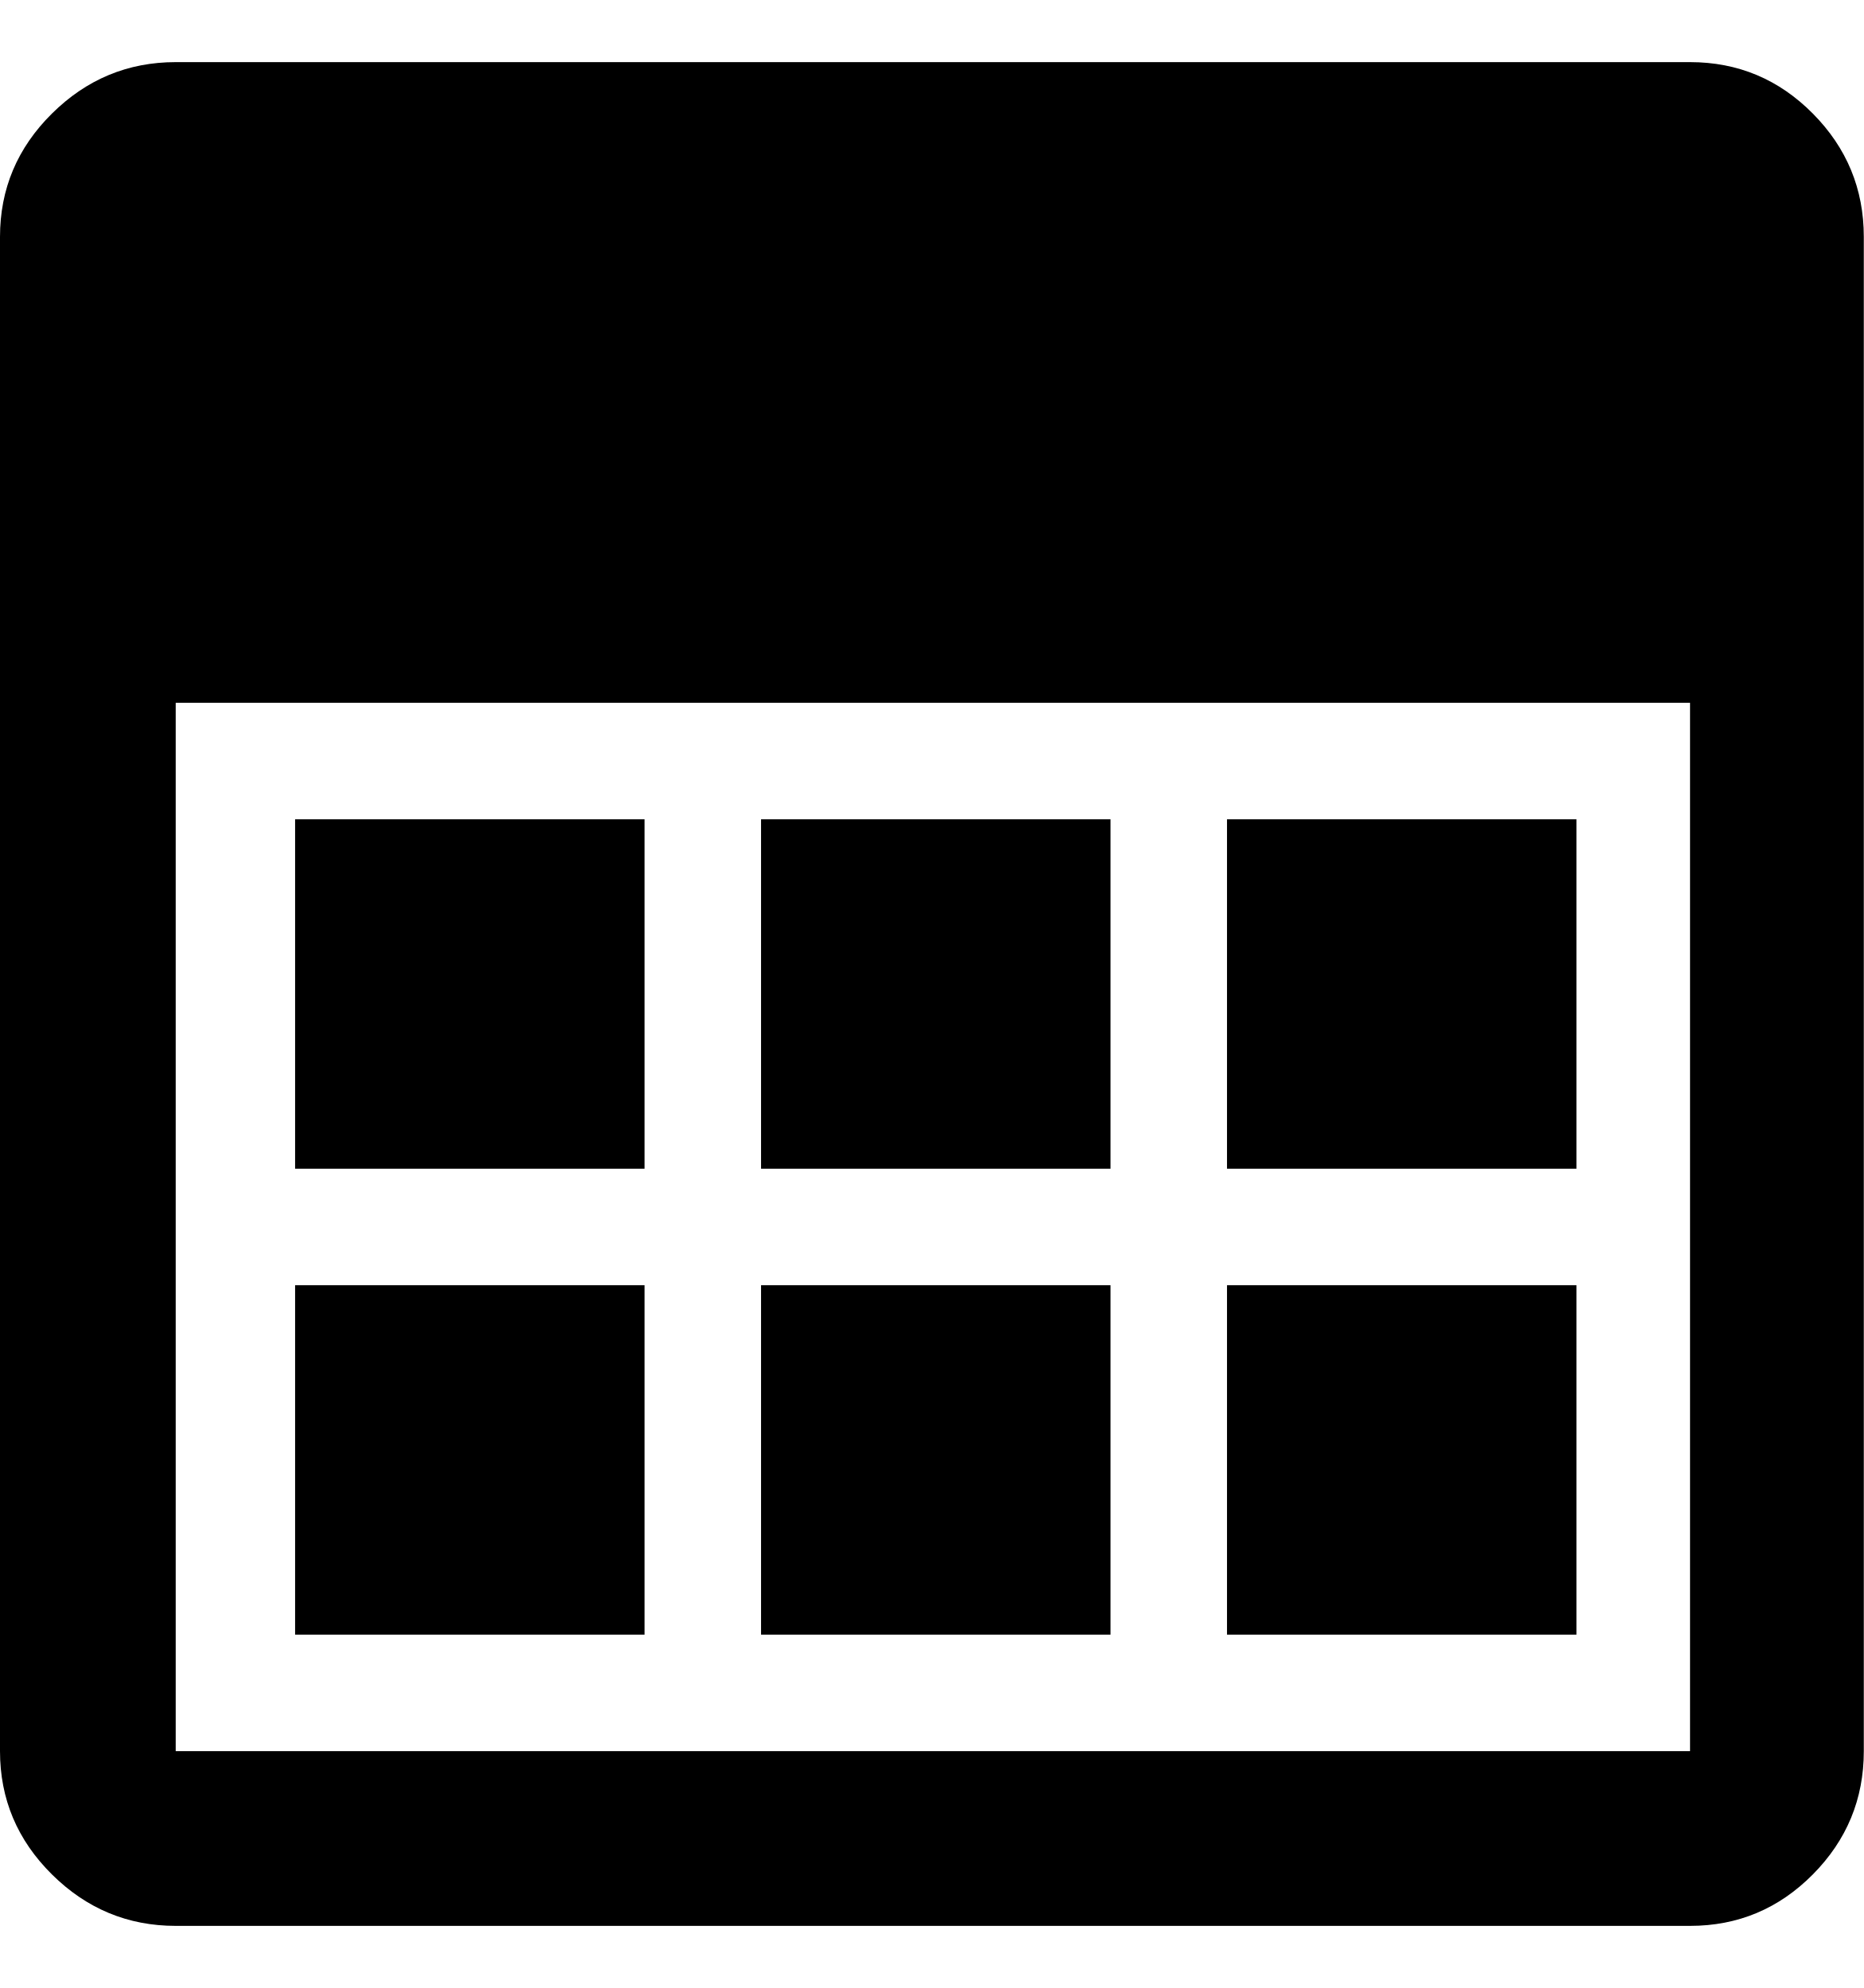
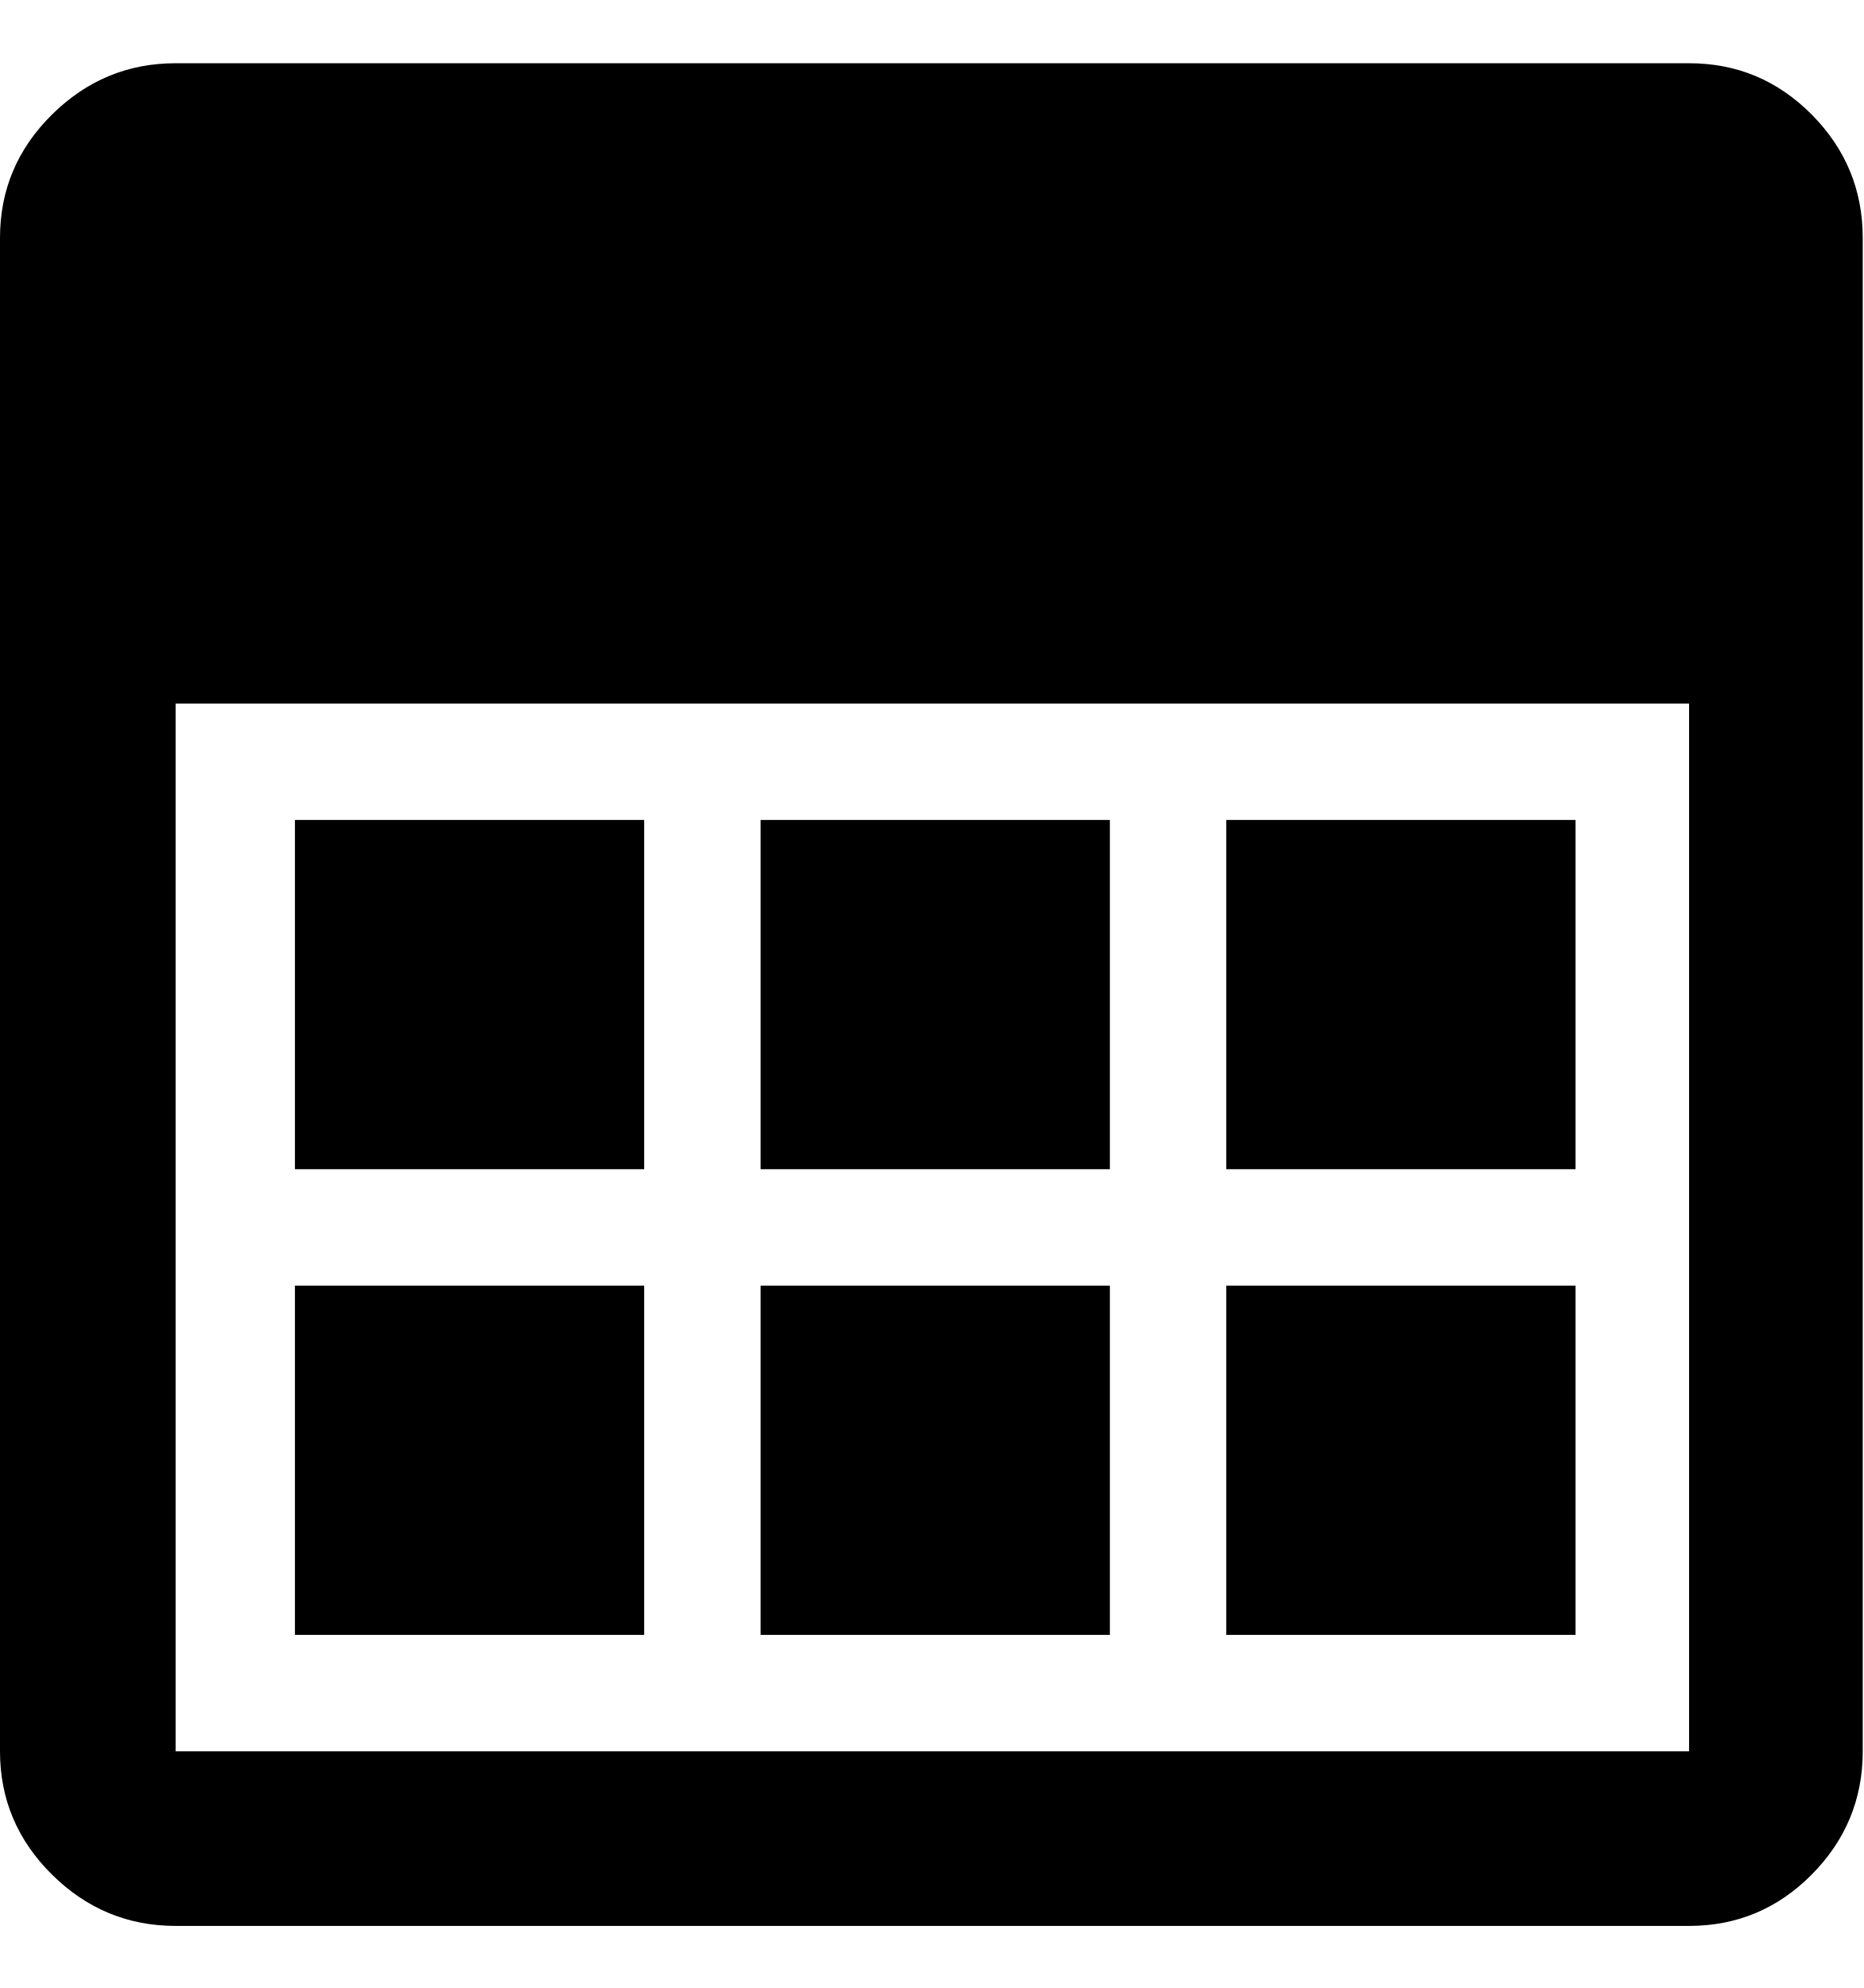
- <svg xmlns="http://www.w3.org/2000/svg" height="1000px" width="937.5px">
-   <g>
-     <path d="M0 880.859c0 0 0 -761.719 0 -761.719c0 -24.088 8.708 -44.759 26.123 -62.011c17.415 -17.253 38.167 -25.879 62.256 -25.879c0 0 761.719 0 761.719 0c24.088 0 44.677 8.626 61.767 25.879c17.09 17.252 25.635 37.923 25.635 62.011c0 0 0 761.719 0 761.719c0 24.089 -8.545 44.759 -25.635 62.012c-17.09 17.252 -37.679 25.879 -61.767 25.879c0 0 -761.719 0 -761.719 0c-24.089 0 -44.841 -8.627 -62.256 -25.879c-17.415 -17.253 -26.123 -37.923 -26.123 -62.012c0 0 0 0 0 0m88.379 0c0 0 761.719 0 761.719 0c0 0 0 -527.344 0 -527.344c0 0 -761.719 0 -761.719 0c0 0 0 527.344 0 527.344c0 0 0 0 0 0m60.058 -58.594c0 0 0 -175.781 0 -175.781c0 0 175.782 0 175.782 0c0 0 0 175.781 0 175.781c0 0 -175.782 0 -175.782 0c0 0 0 0 0 0m0 -234.375c0 0 0 -175.781 0 -175.781c0 0 175.782 0 175.782 0c0 0 0 175.781 0 175.781c0 0 -175.782 0 -175.782 0c0 0 0 0 0 0m234.375 234.375c0 0 0 -175.781 0 -175.781c0 0 175.782 0 175.782 0c0 0 0 175.781 0 175.781c0 0 -175.782 0 -175.782 0c0 0 0 0 0 0m0 -234.375c0 0 0 -175.781 0 -175.781c0 0 175.782 0 175.782 0c0 0 0 175.781 0 175.781c0 0 -175.782 0 -175.782 0c0 0 0 0 0 0m234.375 234.375c0 0 0 -175.781 0 -175.781c0 0 175.782 0 175.782 0c0 0 0 175.781 0 175.781c0 0 -175.782 0 -175.782 0c0 0 0 0 0 0m0 -234.375c0 0 0 -175.781 0 -175.781c0 0 175.782 0 175.782 0c0 0 0 175.781 0 175.781c0 0 -175.782 0 -175.782 0c0 0 0 0 0 0" />
-   </g>
+ <svg xmlns="http://www.w3.org/2000/svg" height="1000" width="937.5">
+   <path d="M0 880.928v-761.28q0-36.112 26.108-61.976t62.22-25.864h761.28q36.112 0 61.732 25.864t25.62 61.976v761.28q0 36.112-25.62 61.976t-61.732 25.864h-761.28q-36.112 0-62.22-25.864t-26.108-61.976zm88.328 0h761.28v-527.04h-761.28v527.04zm60.024-58.56v-175.68h175.68v175.68h-175.68zm0-234.24v-175.68h175.68v175.68h-175.68zm234.24 234.24v-175.68h175.68v175.68h-175.68zm0-234.24v-175.68h175.68v175.68h-175.68zm234.24 234.24v-175.68h175.68v175.68h-175.68zm0-234.24v-175.68h175.68v175.68h-175.68z" />
</svg>
